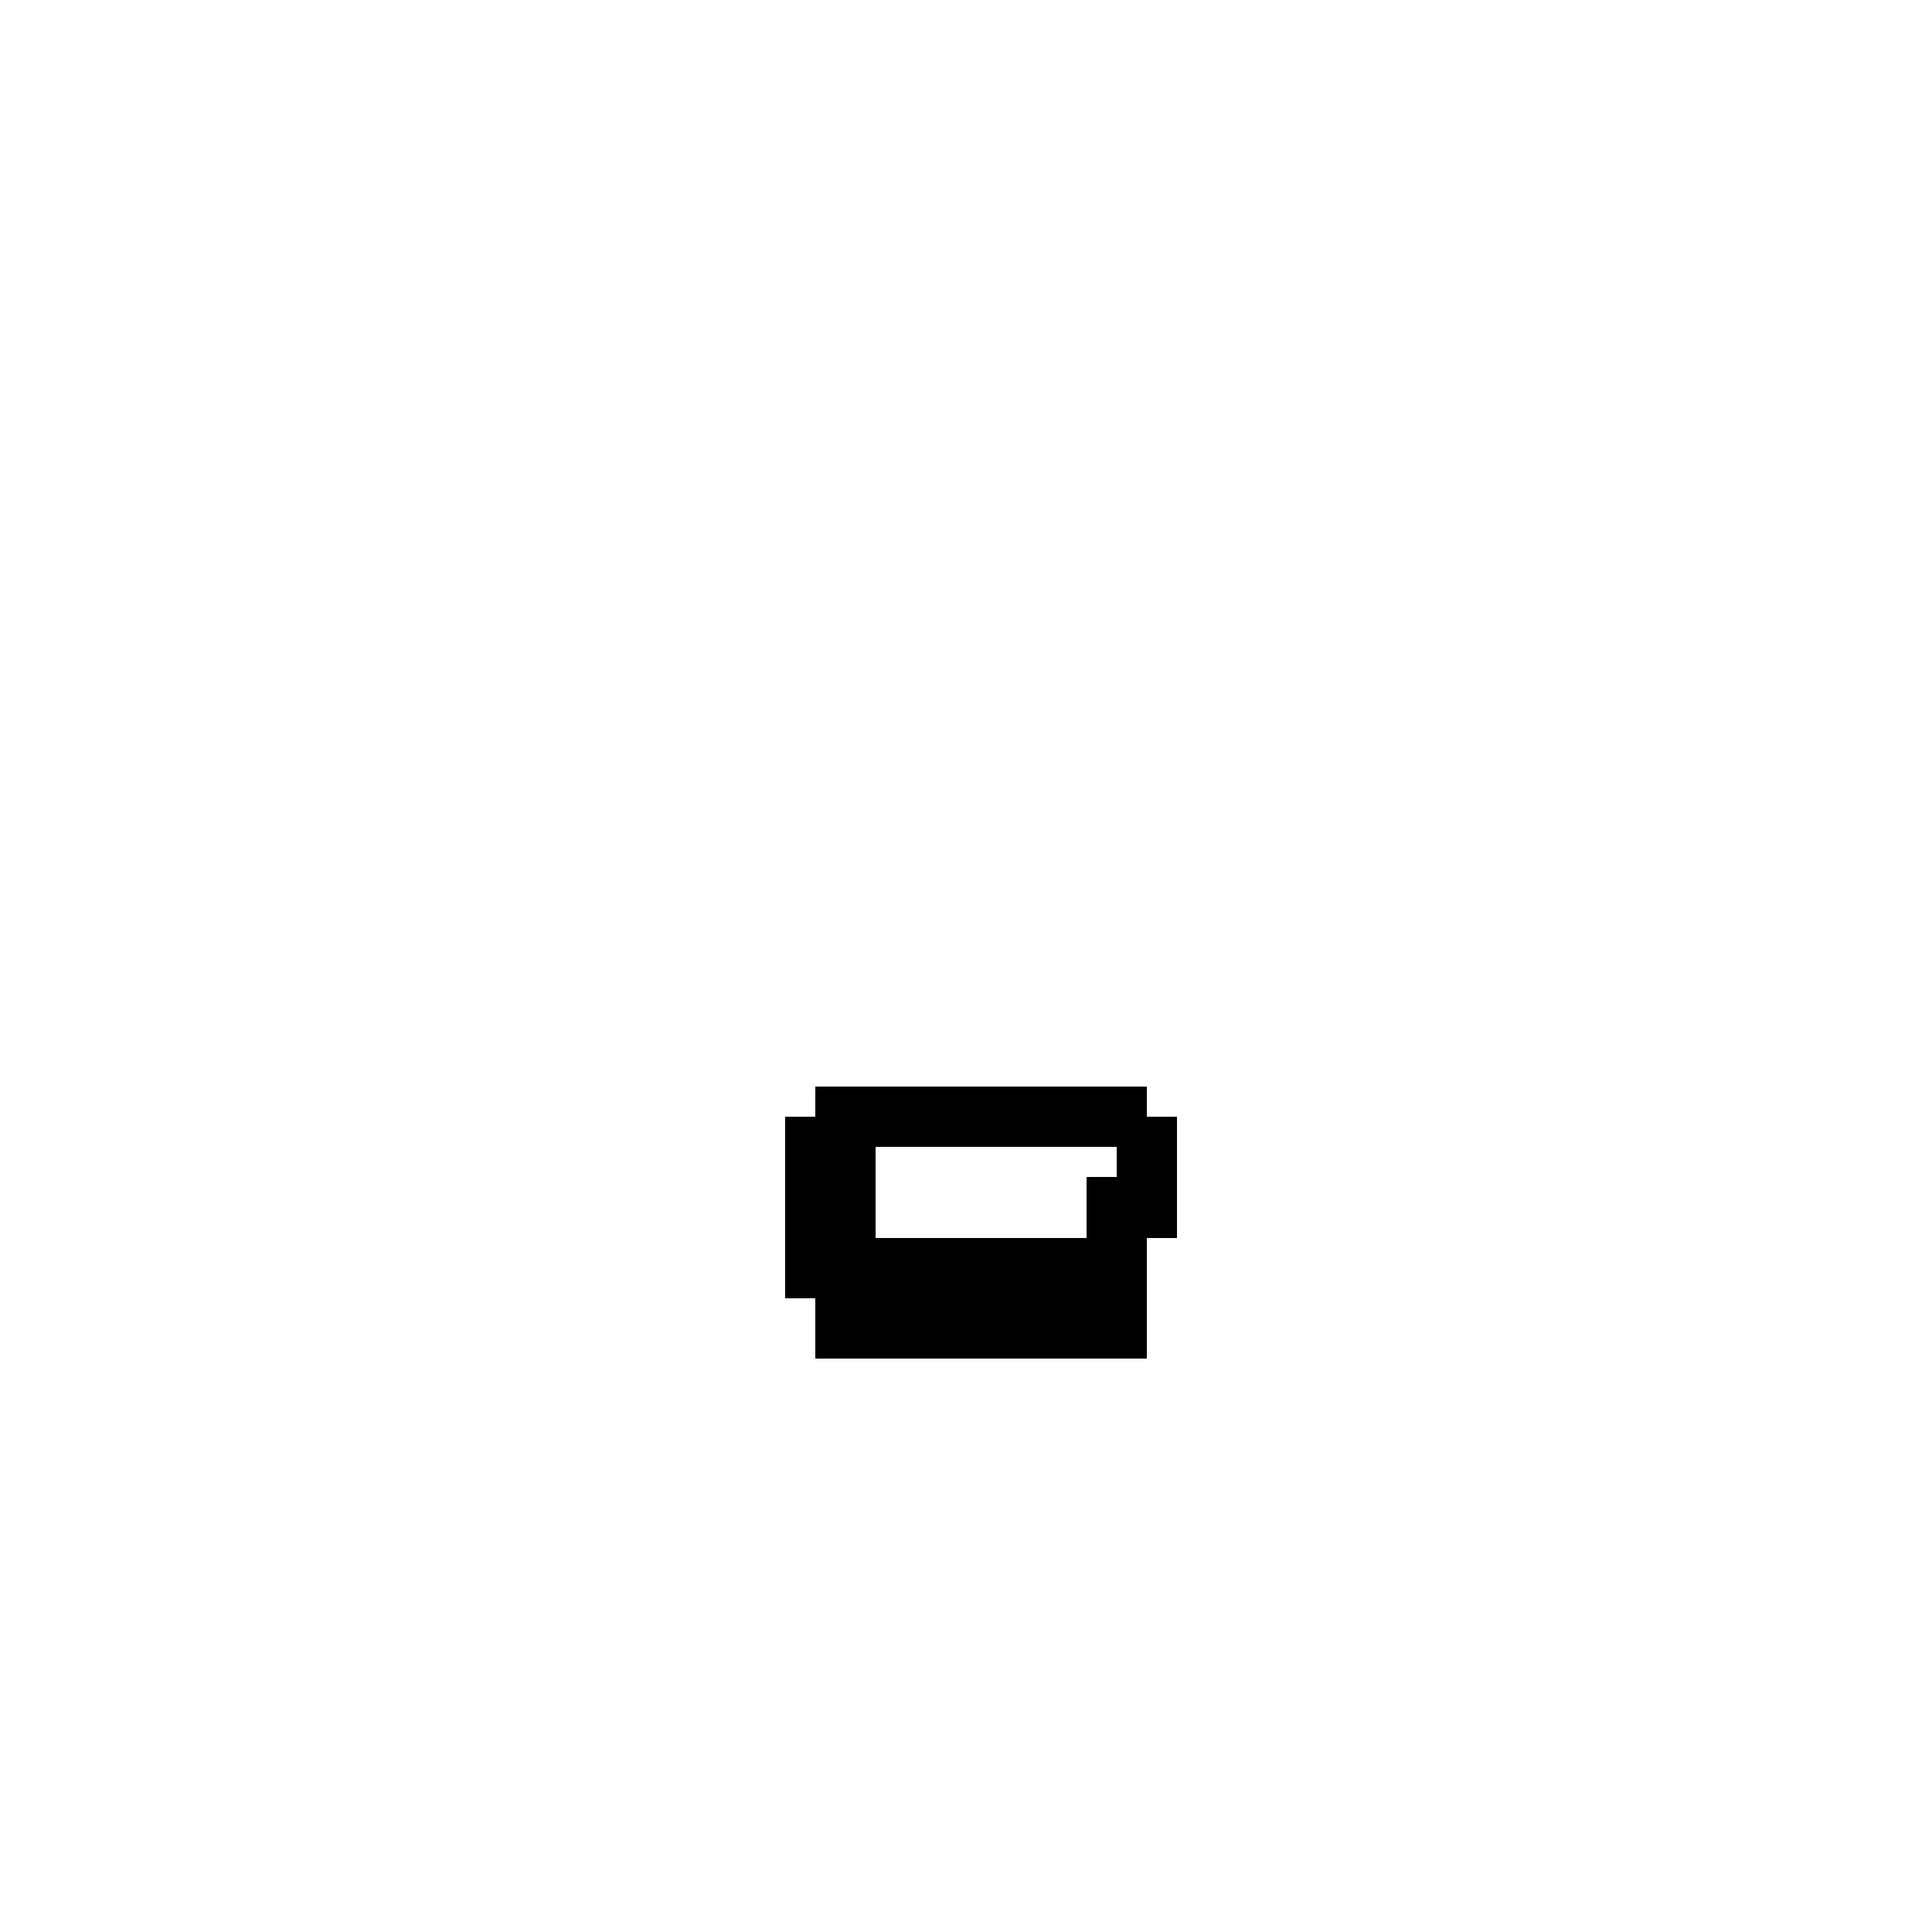
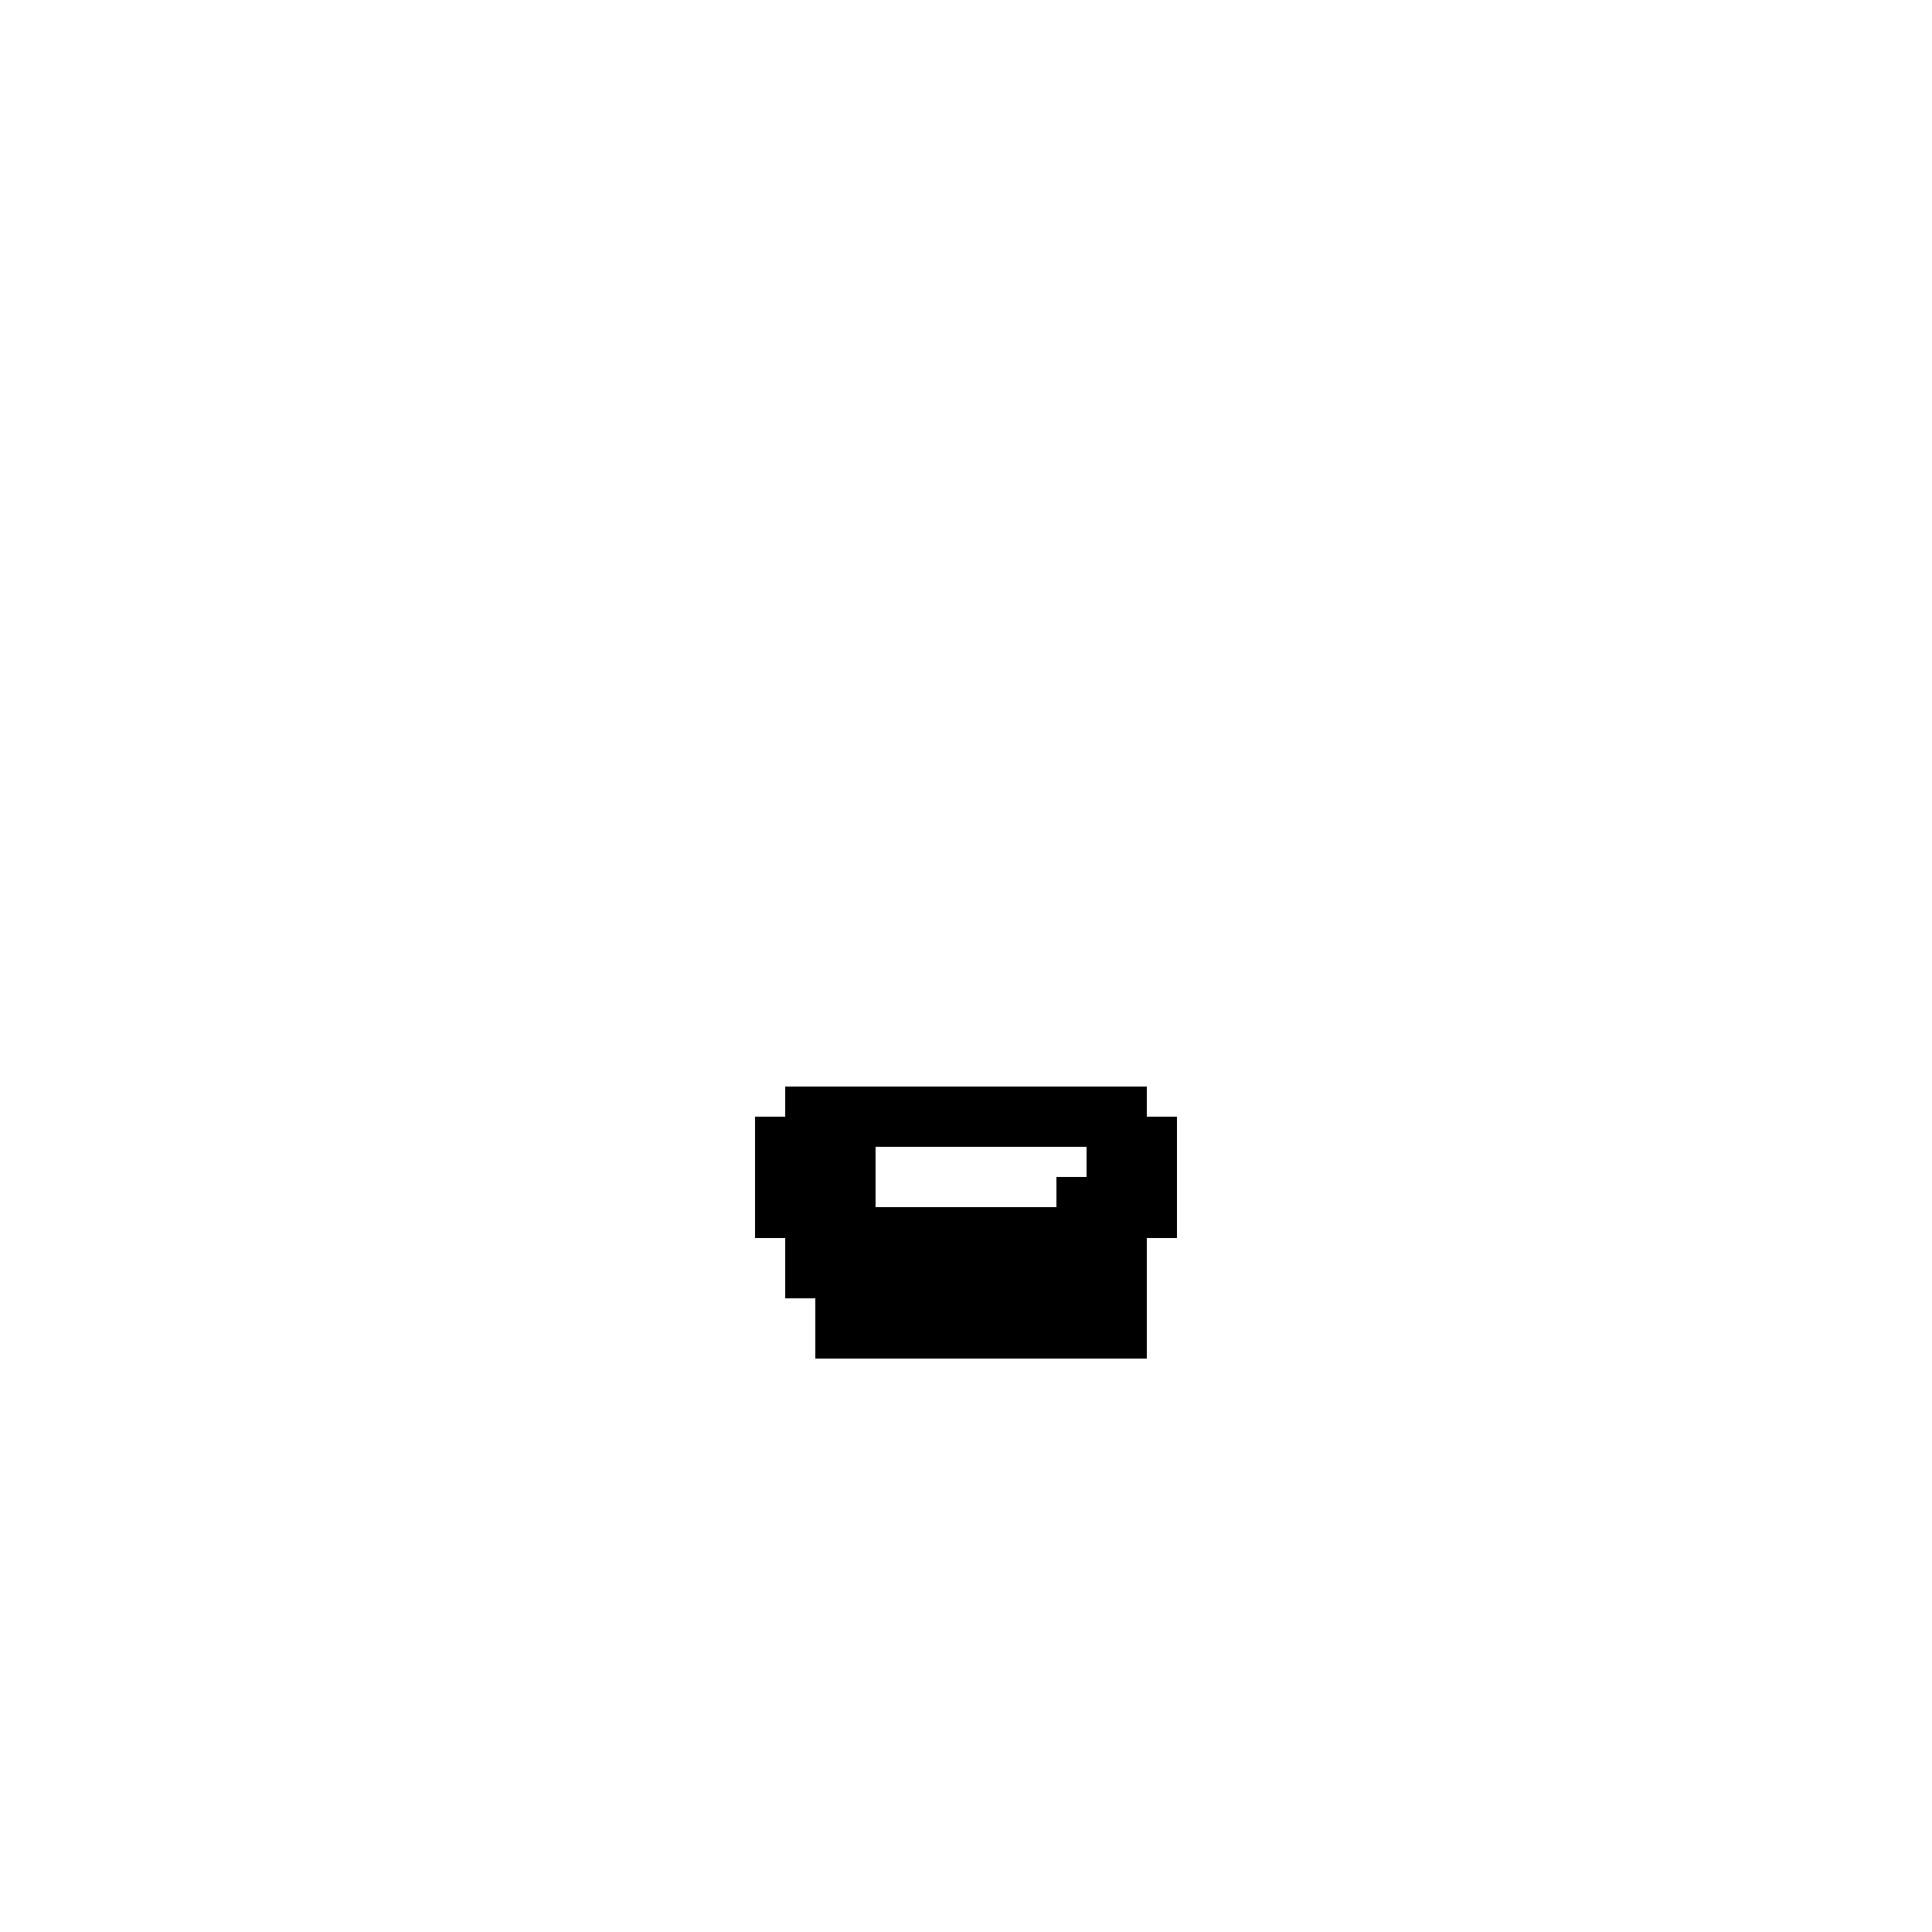
<svg xmlns="http://www.w3.org/2000/svg" width="64" height="64" viewBox="0 0 64 64" shape-rendering="crispEdges">
-   <g data-piece="base" data-color-token="hair.sh" data-color-label="base" data-color-opacity="0.60">
+   <g data-piece="base" data-color-token="hair.sh" data-color-label="base" data-color-opacity="0.67">
    <rect x="29" y="36" width="1" height="1" />
    <rect x="30" y="36" width="1" height="1" />
    <rect x="29" y="37" width="1" height="1" />
    <rect x="30" y="37" width="1" height="1" />
    <rect x="31" y="36" width="1" height="1" />
    <rect x="31" y="37" width="1" height="1" />
    <rect x="32" y="36" width="1" height="1" />
    <rect x="32" y="37" width="1" height="1" />
    <rect x="33" y="36" width="1" height="1" />
    <rect x="33" y="37" width="1" height="1" />
    <rect x="34" y="36" width="1" height="1" />
    <rect x="34" y="37" width="1" height="1" />
    <rect x="35" y="36" width="1" height="1" />
    <rect x="35" y="37" width="1" height="1" />
    <rect x="36" y="36" width="1" height="1" />
    <rect x="36" y="37" width="1" height="1" />
    <rect x="37" y="36" width="1" height="1" />
    <rect x="37" y="37" width="1" height="1" />
    <rect x="38" y="37" width="1" height="1" />
    <rect x="37" y="38" width="1" height="1" />
    <rect x="38" y="38" width="1" height="1" />
    <rect x="37" y="39" width="1" height="1" />
    <rect x="38" y="39" width="1" height="1" />
    <rect x="37" y="40" width="1" height="1" />
    <rect x="38" y="40" width="1" height="1" />
    <rect x="36" y="39" width="1" height="1" />
    <rect x="36" y="40" width="1" height="1" />
    <rect x="36" y="41" width="1" height="1" />
    <rect x="37" y="41" width="1" height="1" />
    <rect x="36" y="42" width="1" height="1" />
    <rect x="37" y="42" width="1" height="1" />
    <rect x="35" y="41" width="1" height="1" />
    <rect x="35" y="42" width="1" height="1" />
    <rect x="34" y="41" width="1" height="1" />
    <rect x="34" y="42" width="1" height="1" />
    <rect x="33" y="41" width="1" height="1" />
    <rect x="33" y="42" width="1" height="1" />
    <rect x="32" y="41" width="1" height="1" />
    <rect x="32" y="42" width="1" height="1" />
    <rect x="31" y="41" width="1" height="1" />
    <rect x="31" y="42" width="1" height="1" />
    <rect x="30" y="41" width="1" height="1" />
    <rect x="30" y="42" width="1" height="1" />
    <rect x="29" y="41" width="1" height="1" />
    <rect x="29" y="42" width="1" height="1" />
    <rect x="28" y="41" width="1" height="1" />
    <rect x="28" y="42" width="1" height="1" />
    <rect x="27" y="41" width="1" height="1" />
    <rect x="27" y="42" width="1" height="1" />
    <rect x="27" y="40" width="1" height="1" />
    <rect x="28" y="40" width="1" height="1" />
    <rect x="27" y="39" width="1" height="1" />
    <rect x="28" y="39" width="1" height="1" />
    <rect x="26" y="39" width="1" height="1" />
    <rect x="26" y="40" width="1" height="1" />
    <rect x="26" y="38" width="1" height="1" />
    <rect x="27" y="38" width="1" height="1" />
    <rect x="26" y="37" width="1" height="1" />
    <rect x="27" y="37" width="1" height="1" />
    <rect x="28" y="37" width="1" height="1" />
    <rect x="28" y="38" width="1" height="1" />
    <rect x="27" y="36" width="1" height="1" />
    <rect x="28" y="36" width="1" height="1" />
    <rect x="27" y="43" width="1" height="1" />
    <rect x="28" y="43" width="1" height="1" />
    <rect x="26" y="41" width="1" height="1" />
    <rect x="26" y="42" width="1" height="1" />
    <rect x="29" y="43" width="1" height="1" />
    <rect x="30" y="43" width="1" height="1" />
    <rect x="31" y="43" width="1" height="1" />
    <rect x="32" y="43" width="1" height="1" />
    <rect x="31" y="44" width="1" height="1" />
    <rect x="32" y="44" width="1" height="1" />
    <rect x="33" y="43" width="1" height="1" />
    <rect x="34" y="43" width="1" height="1" />
    <rect x="35" y="43" width="1" height="1" />
    <rect x="36" y="43" width="1" height="1" />
    <rect x="37" y="43" width="1" height="1" />
    <rect x="36" y="44" width="1" height="1" />
    <rect x="37" y="44" width="1" height="1" />
    <rect x="35" y="44" width="1" height="1" />
    <rect x="34" y="44" width="1" height="1" />
    <rect x="33" y="44" width="1" height="1" />
    <rect x="30" y="44" width="1" height="1" />
    <rect x="29" y="44" width="1" height="1" />
    <rect x="28" y="44" width="1" height="1" />
    <rect x="27" y="44" width="1" height="1" />
+     <rect x="36" y="38" width="1" height="1" />
+     <rect x="35" y="39" width="1" height="1" />
+     <rect x="35" y="40" width="1" height="1" />
+     <rect x="34" y="40" width="1" height="1" />
+     <rect x="33" y="40" width="1" height="1" />
+     <rect x="32" y="40" width="1" height="1" />
+     <rect x="31" y="40" width="1" height="1" />
+     <rect x="30" y="40" width="1" height="1" />
+     <rect x="29" y="40" width="1" height="1" />
+     <rect x="26" y="36" width="1" height="1" />
+     <rect x="25" y="37" width="1" height="1" />
+     <rect x="25" y="38" width="1" height="1" />
+     <rect x="25" y="39" width="1" height="1" />
+     <rect x="25" y="40" width="1" height="1" />
  </g>
</svg>
